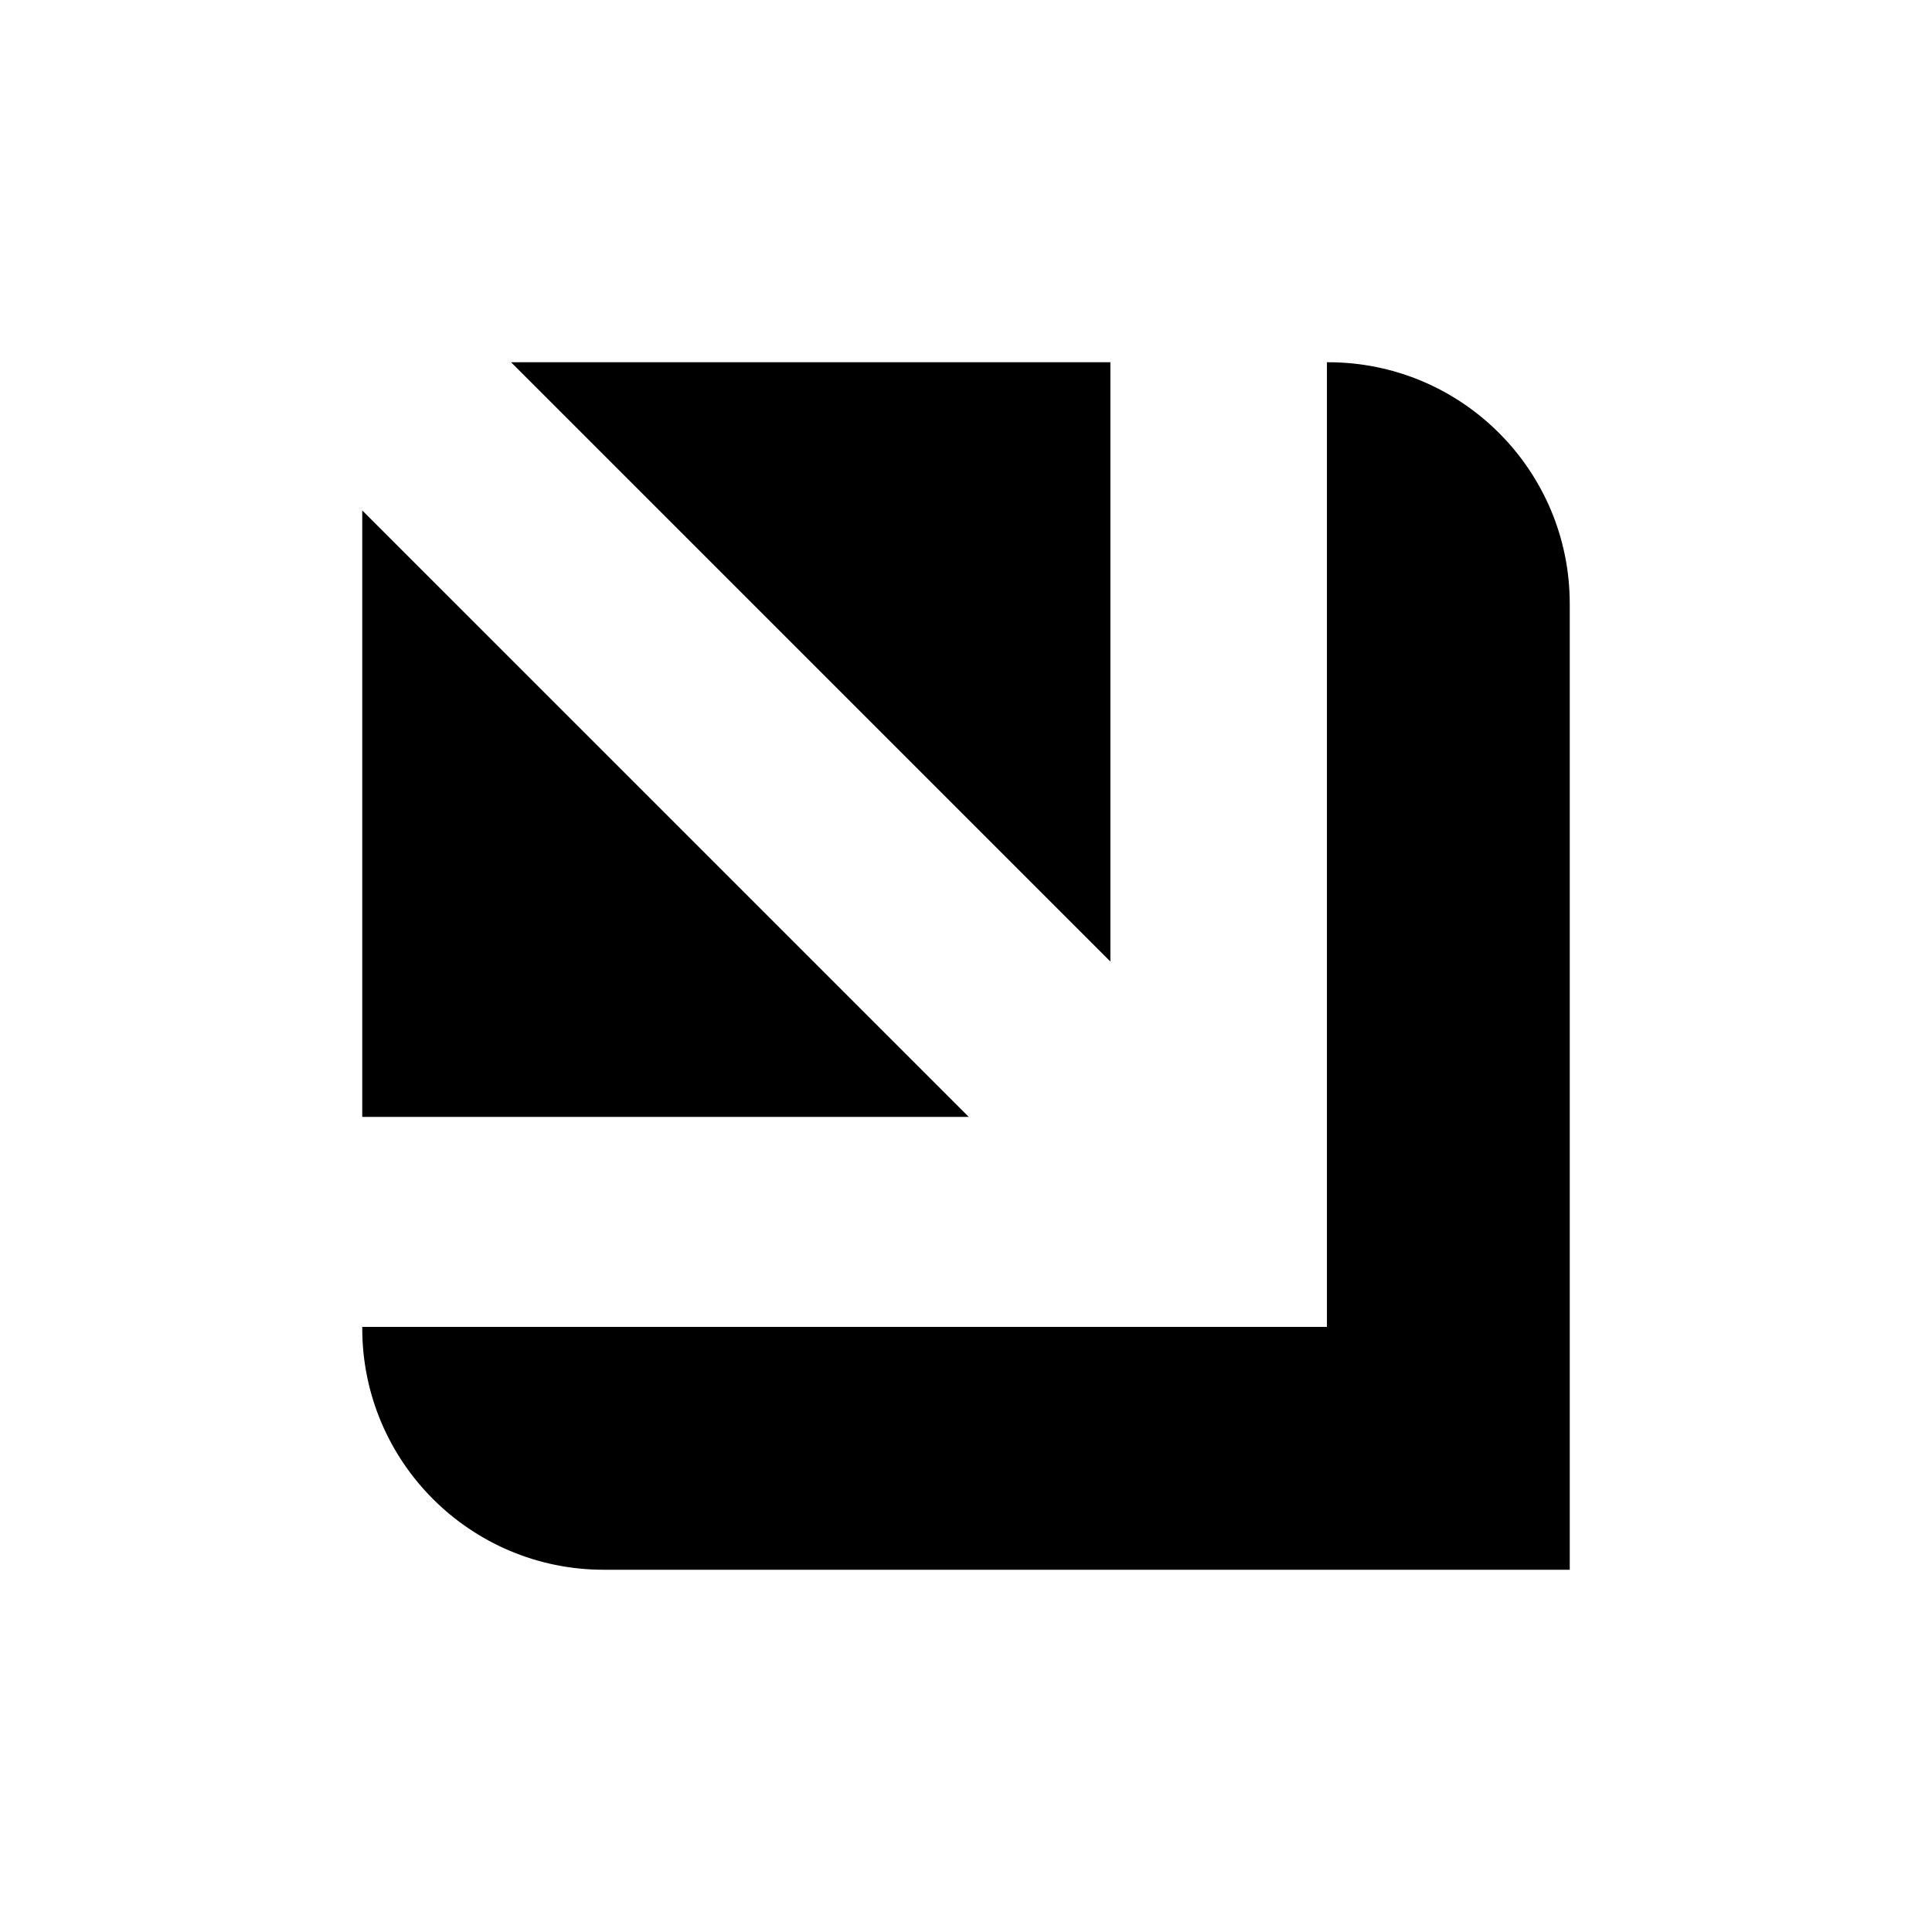
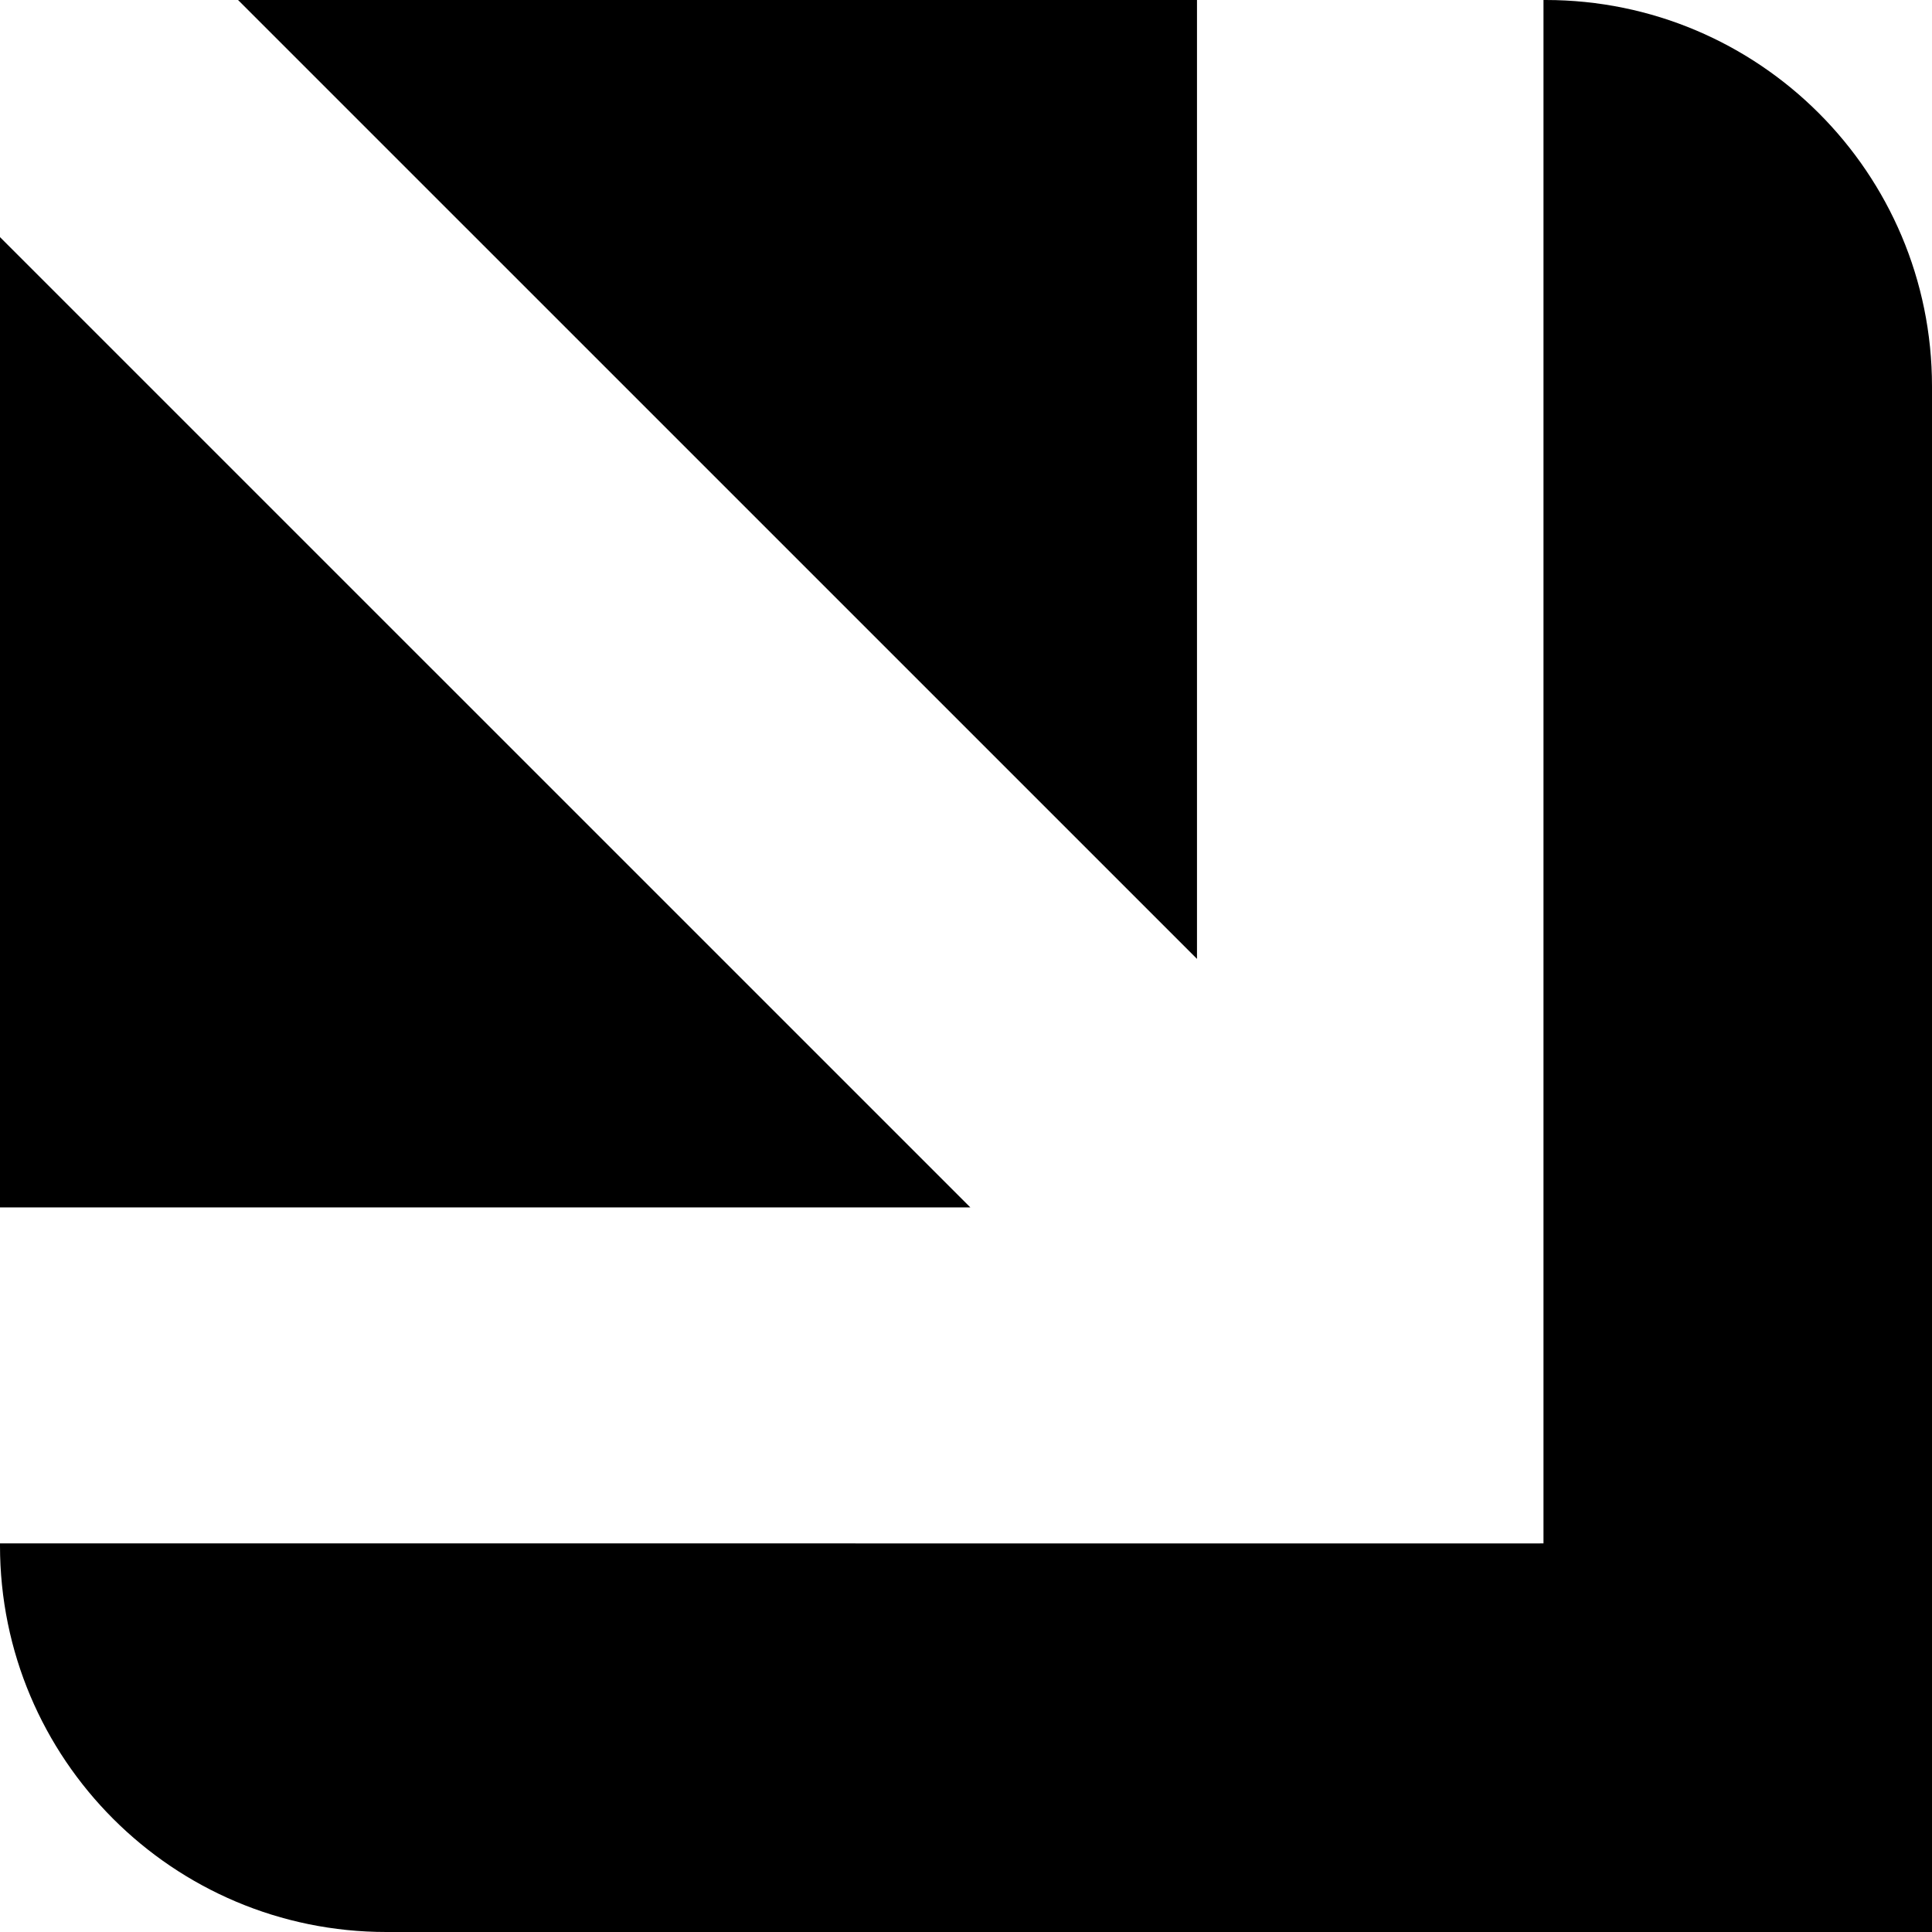
- <svg xmlns="http://www.w3.org/2000/svg" width="400" height="400" viewBox="0 0 400 400" fill="none">
+ <svg xmlns="http://www.w3.org/2000/svg" width="400" height="400" viewBox="75 75 250 250" fill="none">
  <path fill-rule="evenodd" clip-rule="evenodd" d="M75 231.238L200.562 231.239L75 105.683V231.238ZM75 274.716V275C75 302.614 97.386 325 125 325H325V125C325 97.386 302.614 75 275 75H274.727L274.726 274.715H274.282V274.717L75 274.716ZM229.89 75L229.89 199.079L105.805 75H229.89Z" fill="black" />
</svg>
